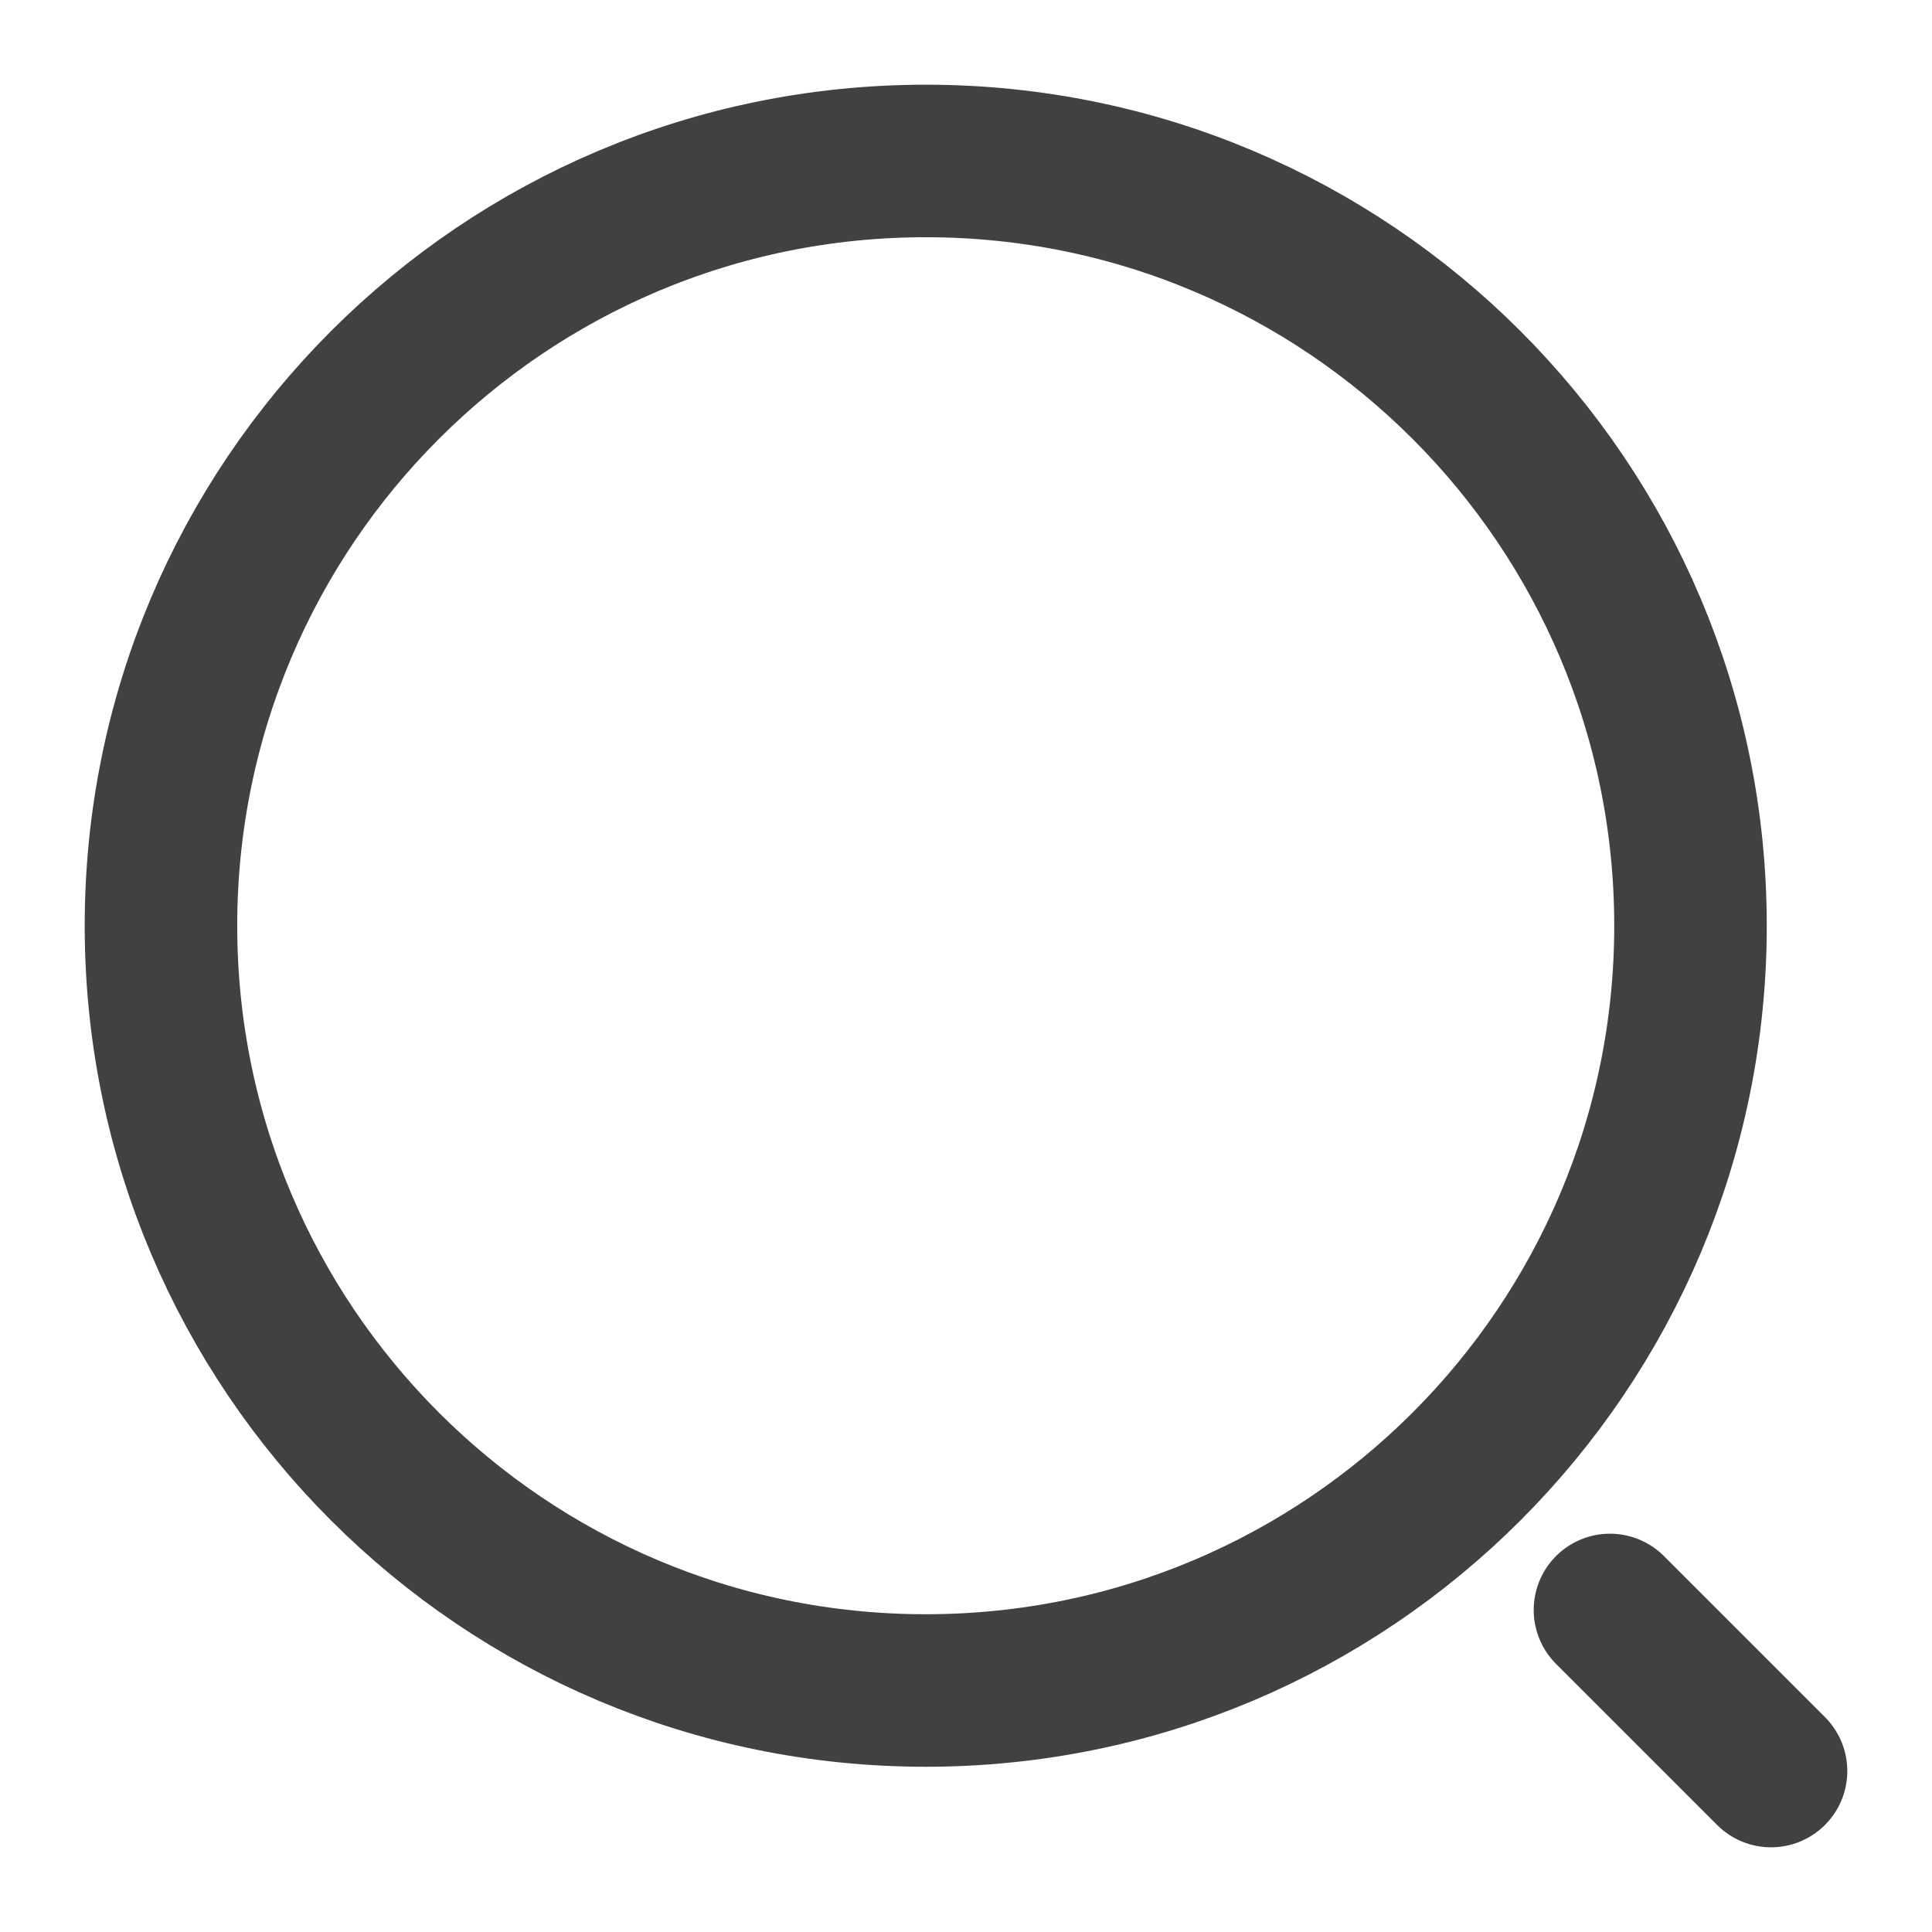
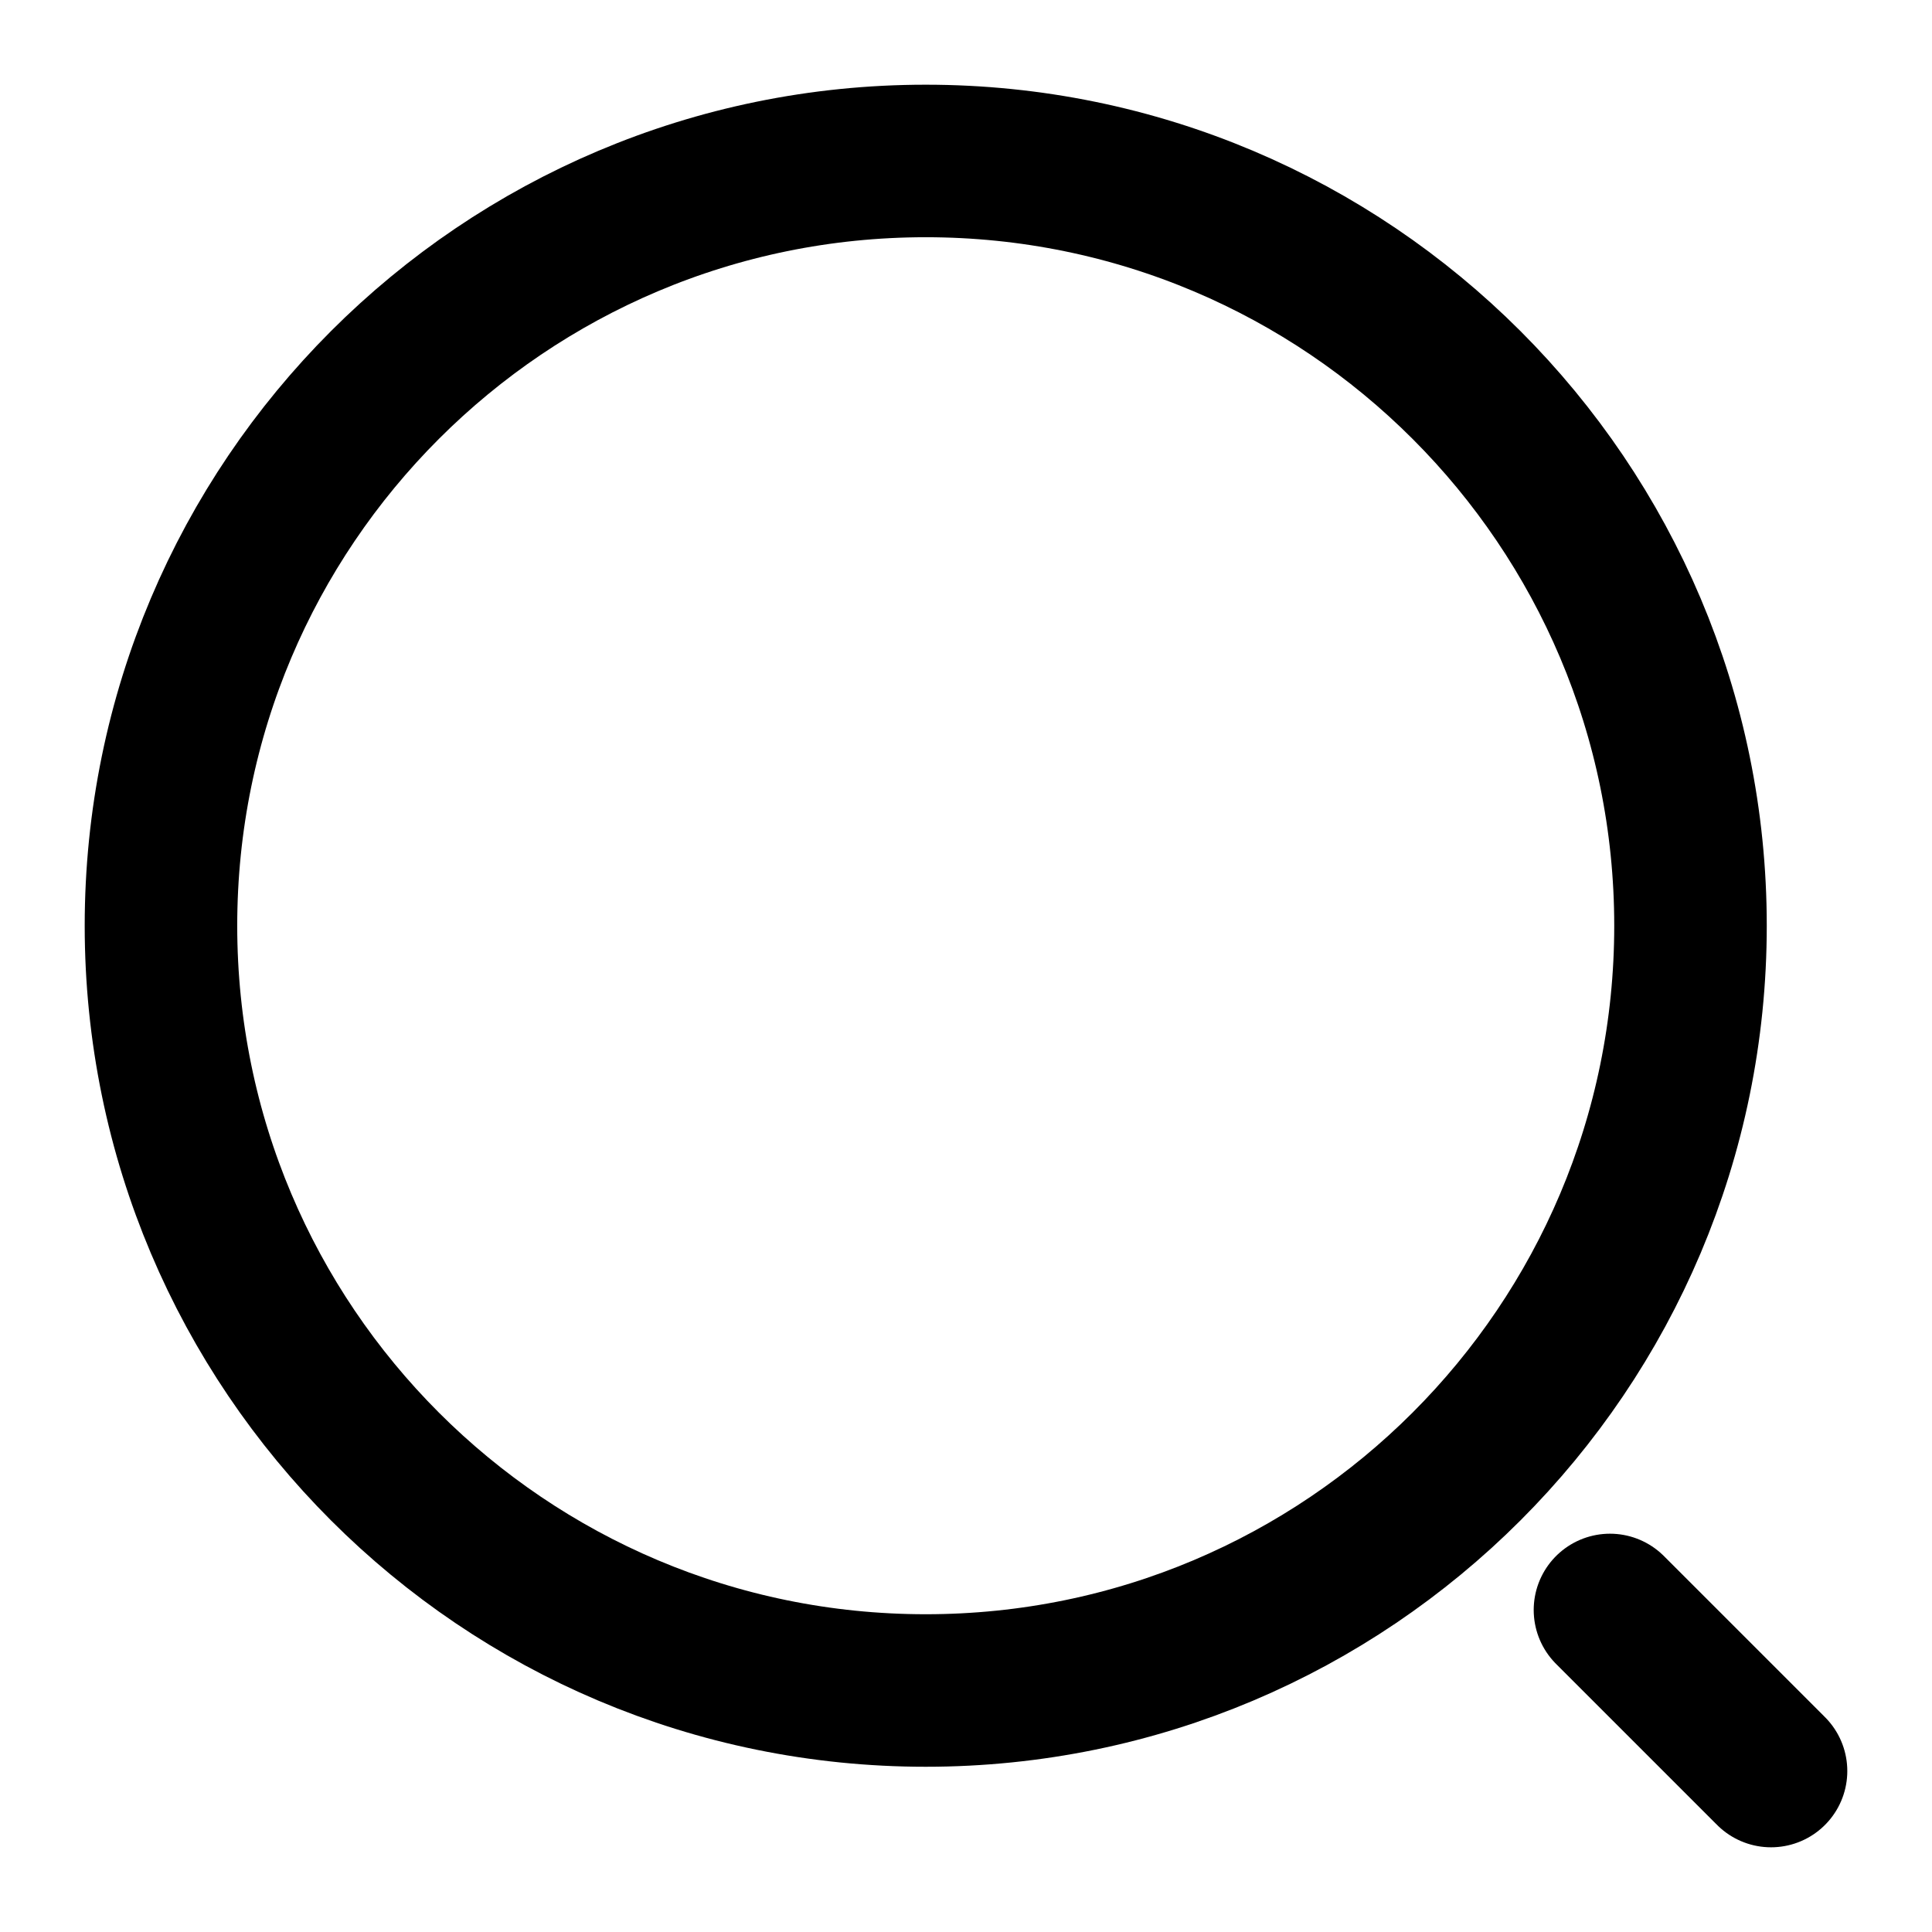
<svg xmlns="http://www.w3.org/2000/svg" width="19" height="19" viewBox="0 0 19 19" fill="none">
-   <path d="M9.104 16.625C13.258 16.625 16.625 13.258 16.625 9.104C16.625 4.951 13.258 1.583 9.104 1.583C4.95 1.583 1.583 4.951 1.583 9.104C1.583 13.258 4.95 16.625 9.104 16.625Z" stroke="#414141" stroke-width="1.5" stroke-linecap="round" stroke-linejoin="round" />
-   <path d="M17.417 17.417L15.833 15.833" stroke="#414141" stroke-width="1.5" stroke-linecap="round" stroke-linejoin="round" />
+   <path d="M9.104 16.625C13.258 16.625 16.625 13.258 16.625 9.104C16.625 4.951 13.258 1.583 9.104 1.583C4.95 1.583 1.583 4.951 1.583 9.104C1.583 13.258 4.95 16.625 9.104 16.625Z" stroke="currentColor" stroke-width="1.5" stroke-linecap="round" stroke-linejoin="round" />
+   <path d="M17.417 17.417L15.833 15.833" stroke="currentColor" stroke-width="1.5" stroke-linecap="round" stroke-linejoin="round" />
</svg>
